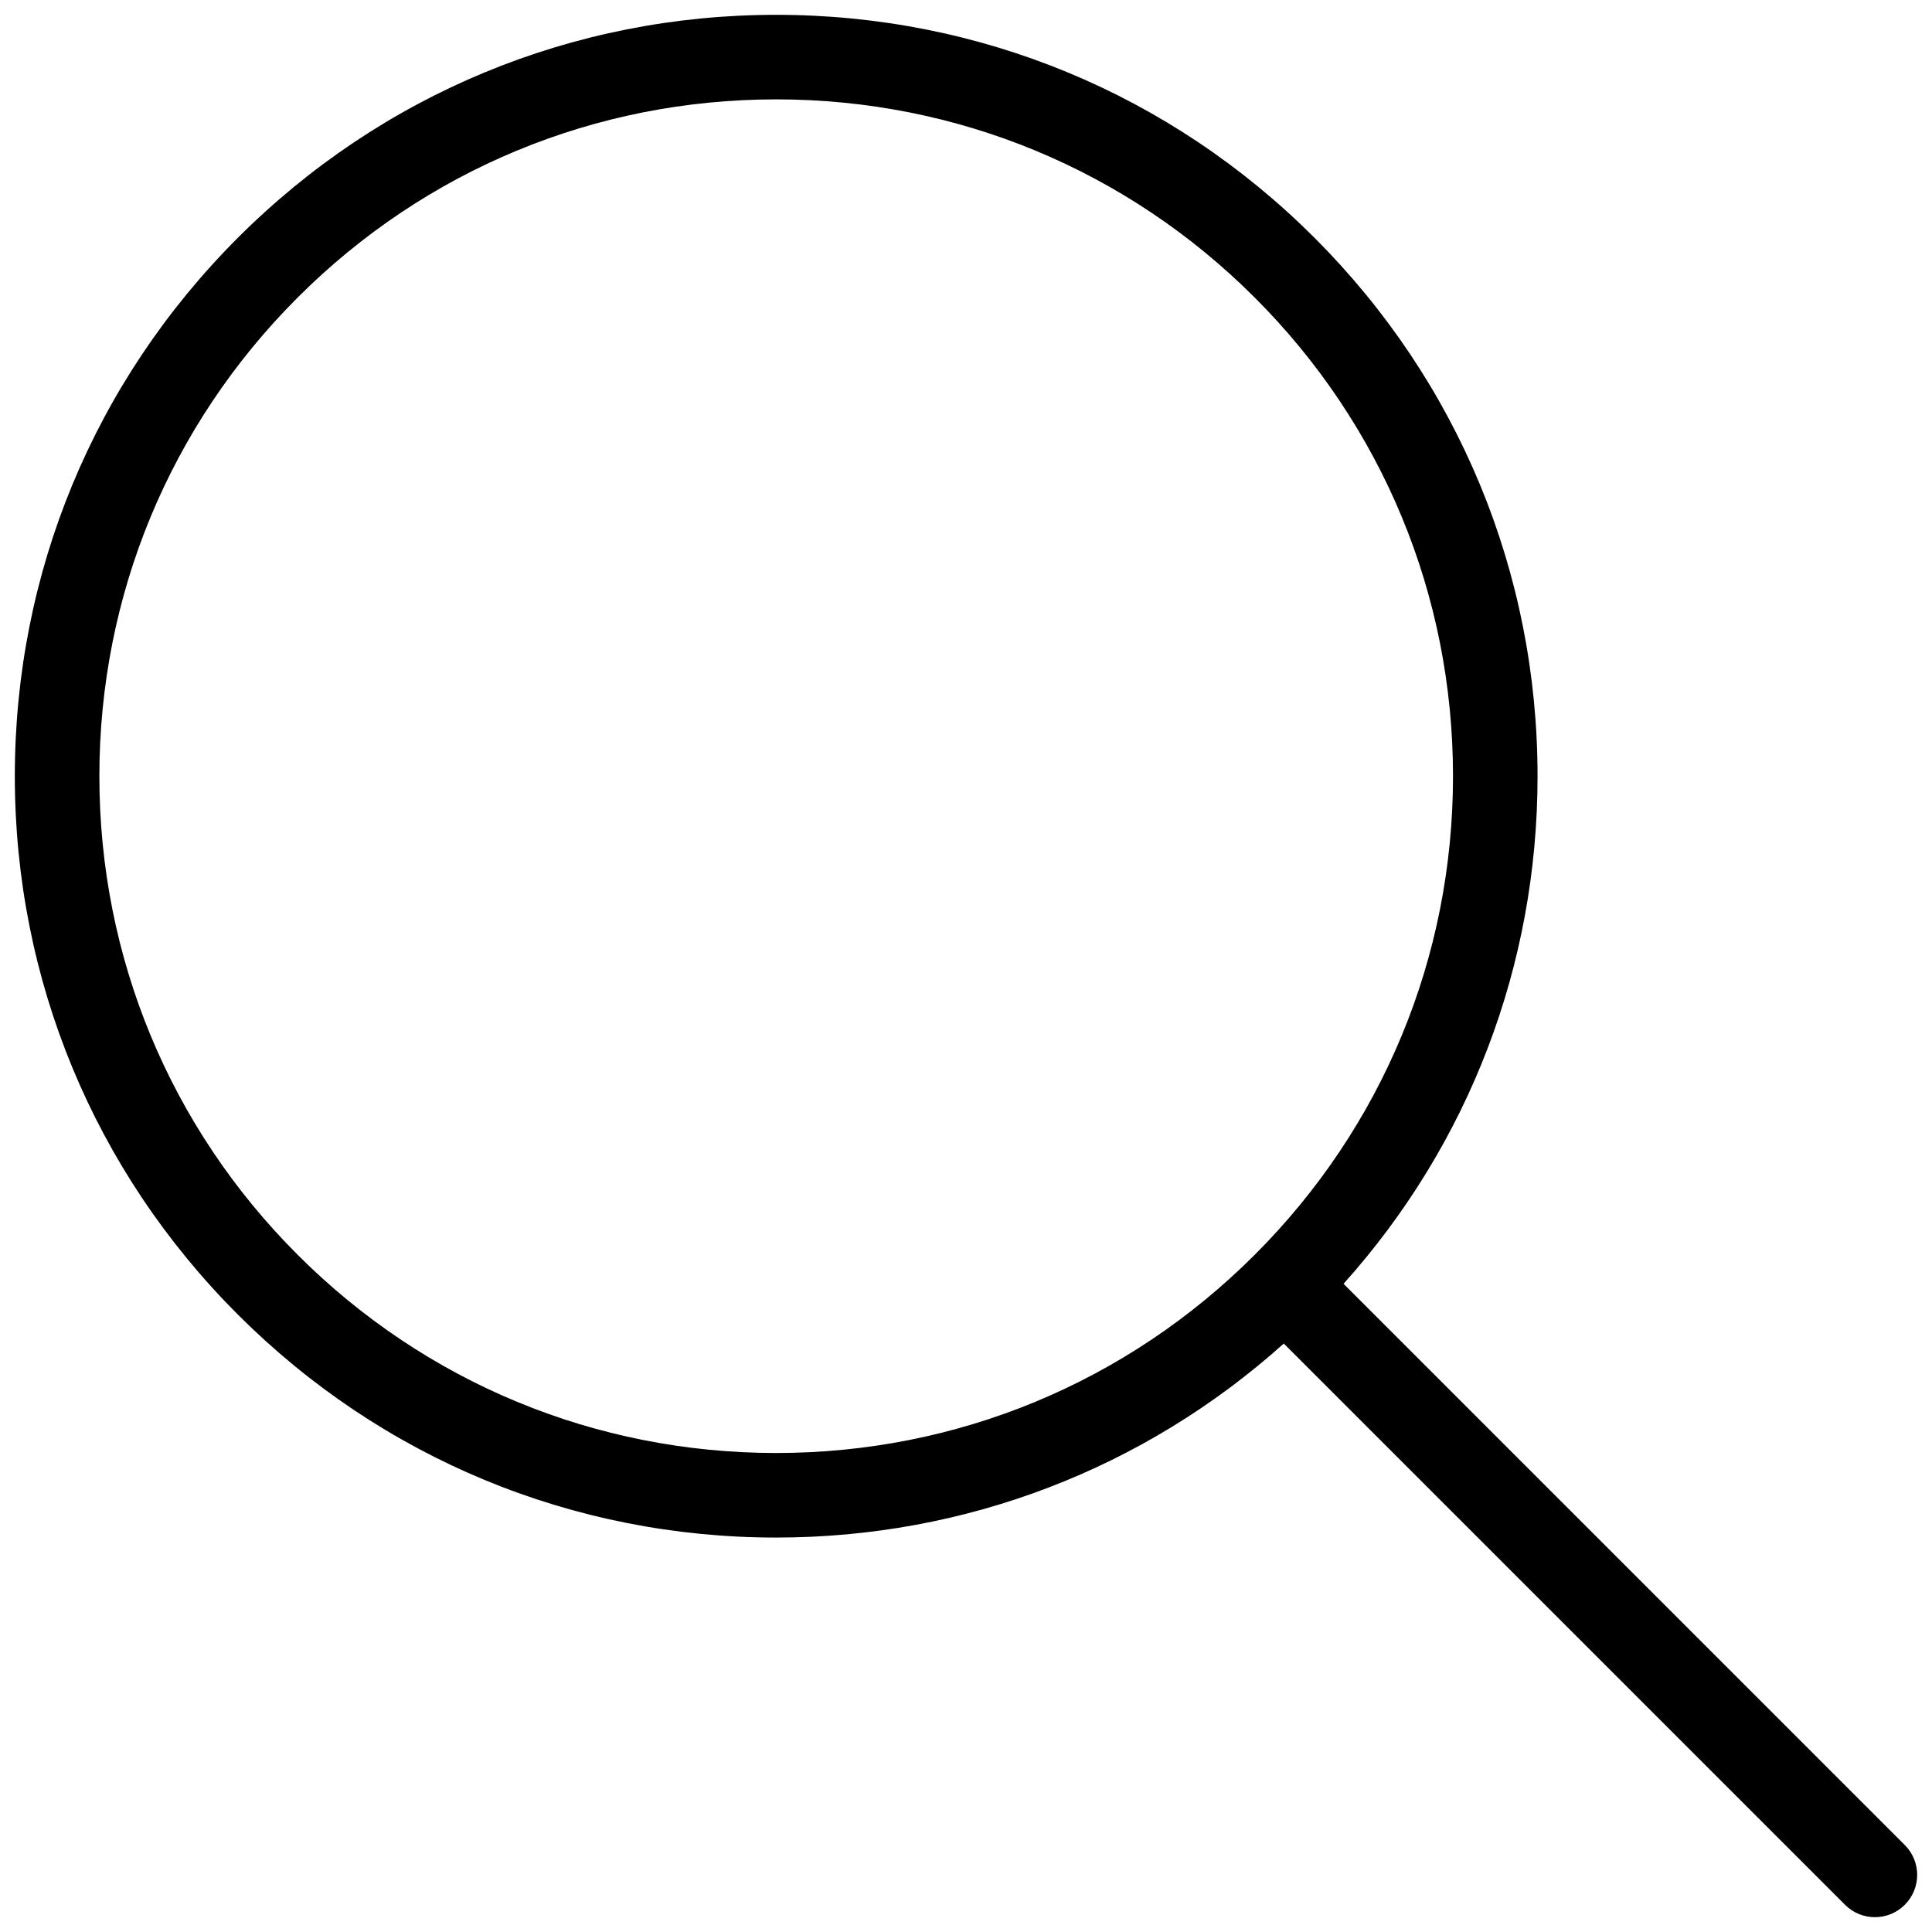
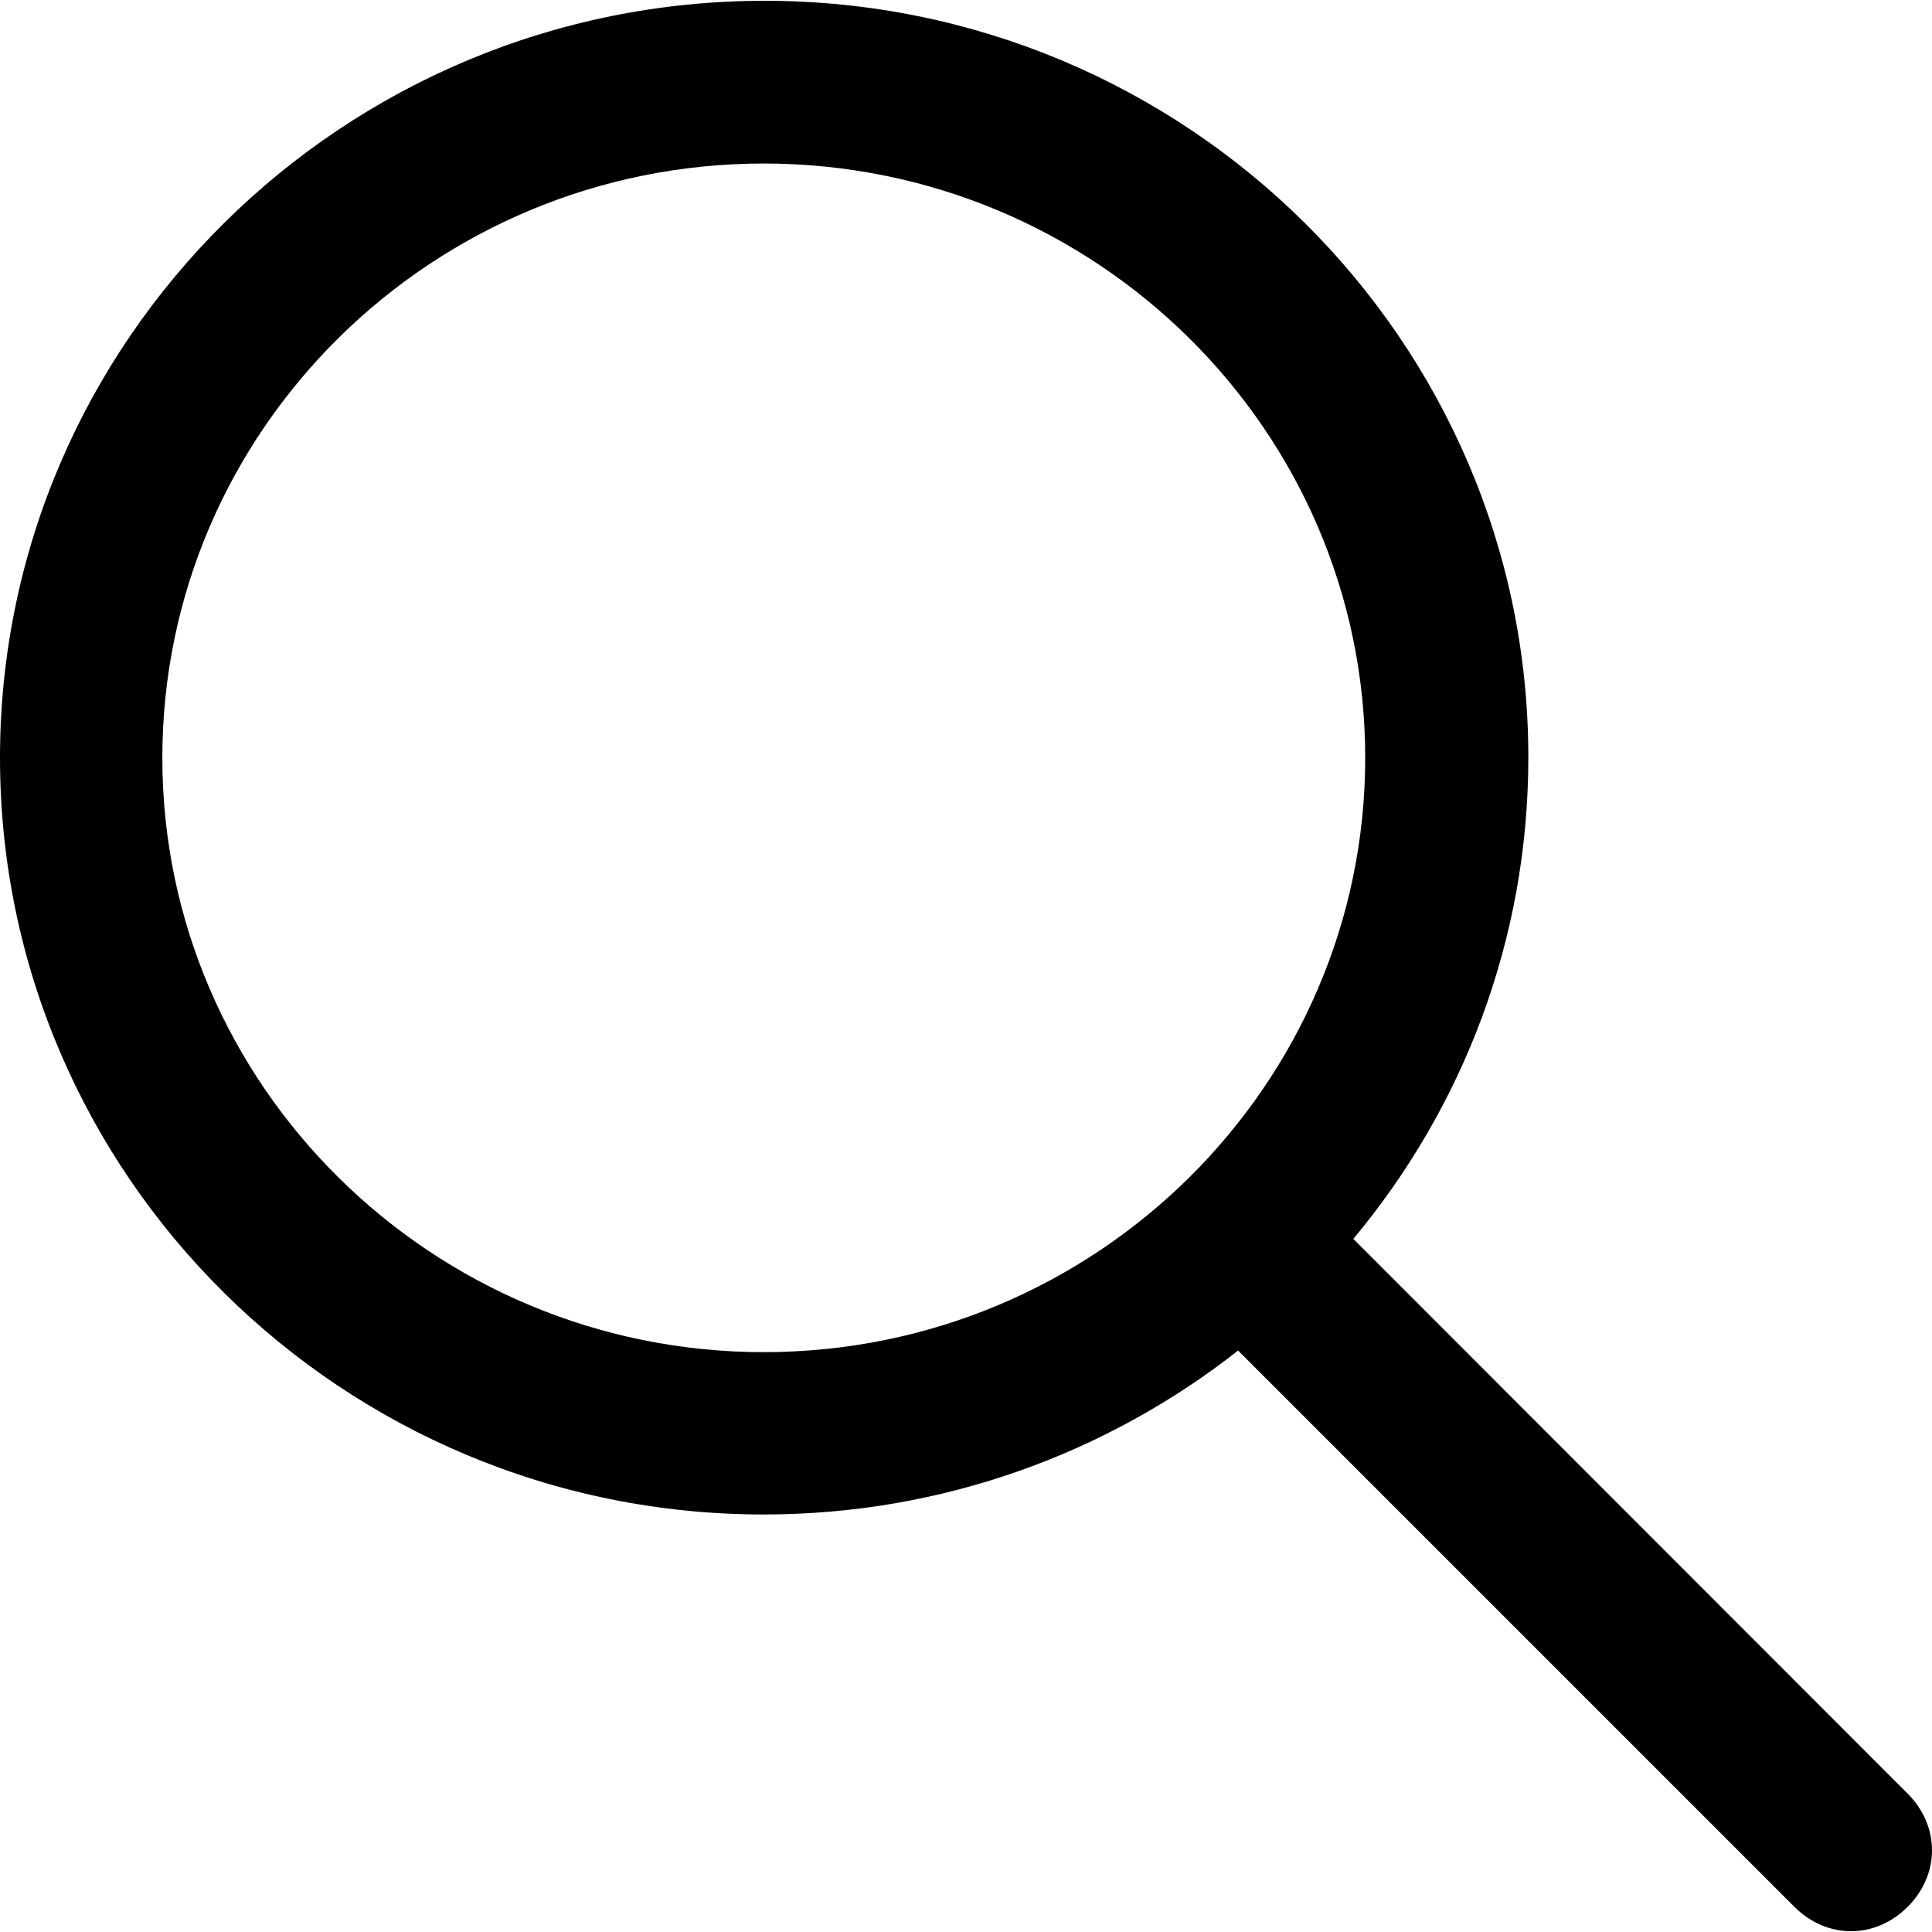
- <svg xmlns="http://www.w3.org/2000/svg" version="1.1" width="256" height="256" viewBox="0 0 256 256" xml:space="preserve">
-   <defs>
- </defs>
-   <g transform="translate(128 128) scale(0.72 0.72)" style="">
-     <g style="stroke: none; stroke-width: 0; stroke-dasharray: none; stroke-linecap: butt; stroke-linejoin: miter; stroke-miterlimit: 10; fill: none; fill-rule: nonzero; opacity: 1;" transform="translate(-175.05 -175.05) scale(3.89 3.89)">
-       <path d="M 89.414 86.586 L 62.862 60.034 c 5.931 -6.612 9.178 -15.063 9.178 -24.014 c 0 -9.622 -3.747 -18.667 -10.551 -25.47 C 54.687 3.747 45.641 0 36.02 0 c -9.622 0 -18.667 3.747 -25.47 10.55 C 3.747 17.353 0 26.398 0 36.02 c 0 9.621 3.747 18.667 10.55 25.469 c 6.803 6.804 15.848 10.551 25.47 10.551 c 8.951 0 17.402 -3.247 24.014 -9.178 l 26.552 26.552 C 86.977 89.805 87.488 90 88 90 s 1.023 -0.195 1.414 -0.586 C 90.195 88.633 90.195 87.367 89.414 86.586 z M 13.378 58.661 C 7.331 52.613 4 44.573 4 36.02 c 0 -8.553 3.331 -16.594 9.378 -22.642 S 27.467 4 36.02 4 c 8.553 0 16.593 3.331 22.641 9.378 S 68.04 27.467 68.04 36.02 c 0 8.553 -3.331 16.593 -9.379 22.641 S 44.573 68.04 36.02 68.04 C 27.467 68.04 19.426 64.709 13.378 58.661 z" style="stroke: none; stroke-width: 1; stroke-dasharray: none; stroke-linecap: butt; stroke-linejoin: miter; stroke-miterlimit: 10; fill: rgb(0,0,0); fill-rule: nonzero; opacity: 1;" transform=" matrix(1 0 0 1 0 0) " stroke-linecap="round" />
+ <svg xmlns="http://www.w3.org/2000/svg" version="1.1" id="Capa_1" x="0px" y="0px" viewBox="0 0 487.95 487.95" style="enable-background:new 0 0 487.95 487.95;" xml:space="preserve">
+   <g>
+     <g>
+       <path d="M481.8,453l-140-140.1c27.6-33.1,44.2-75.4,44.2-121.6C386,85.9,299.5,0.2,193.1,0.2S0,86,0,191.4s86.5,191.1,192.9,191.1    c45.2,0,86.8-15.5,119.8-41.4l140.5,140.5c8.2,8.2,20.4,8.2,28.6,0C490,473.4,490,461.2,481.8,453z M41,191.4    c0-82.8,68.2-150.1,151.9-150.1s151.9,67.3,151.9,150.1s-68.2,150.1-151.9,150.1S41,274.1,41,191.4z" />
    </g>
  </g>
+   <g>
+ </g>
+   <g>
+ </g>
+   <g>
+ </g>
+   <g>
+ </g>
+   <g>
+ </g>
+   <g>
+ </g>
+   <g>
+ </g>
+   <g>
+ </g>
+   <g>
+ </g>
+   <g>
+ </g>
+   <g>
+ </g>
+   <g>
+ </g>
+   <g>
+ </g>
+   <g>
+ </g>
+   <g>
+ </g>
</svg>
